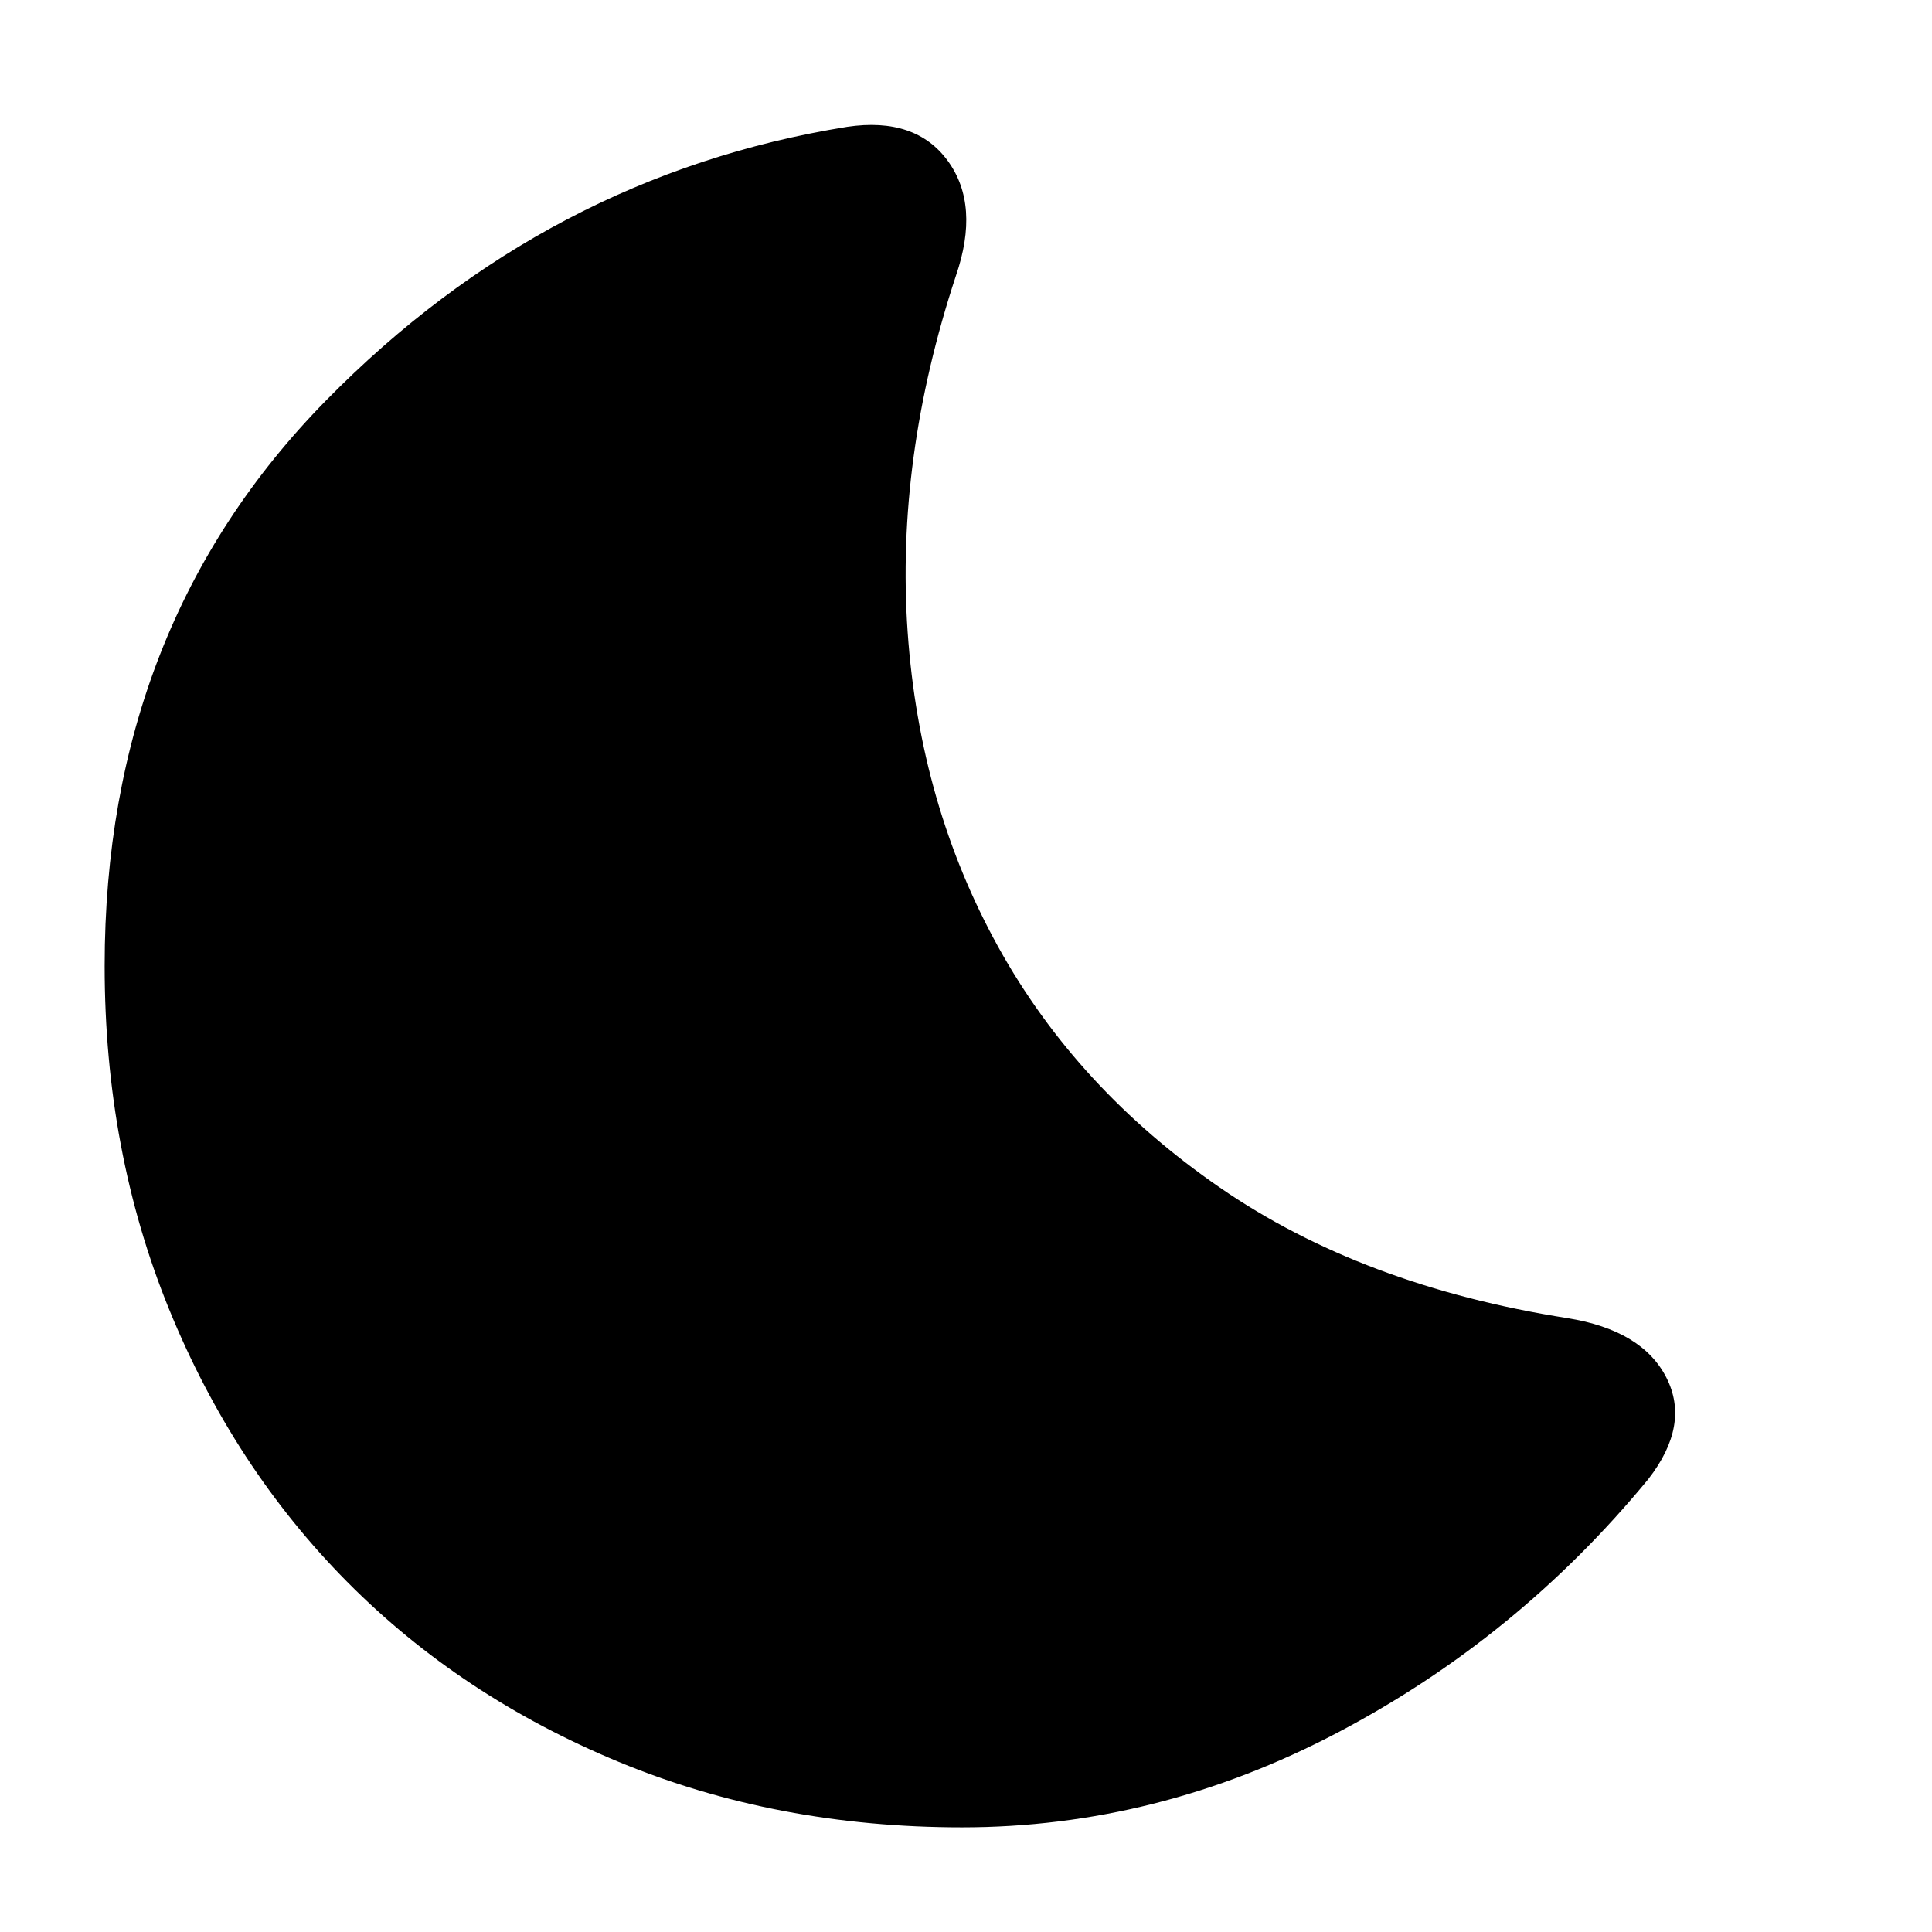
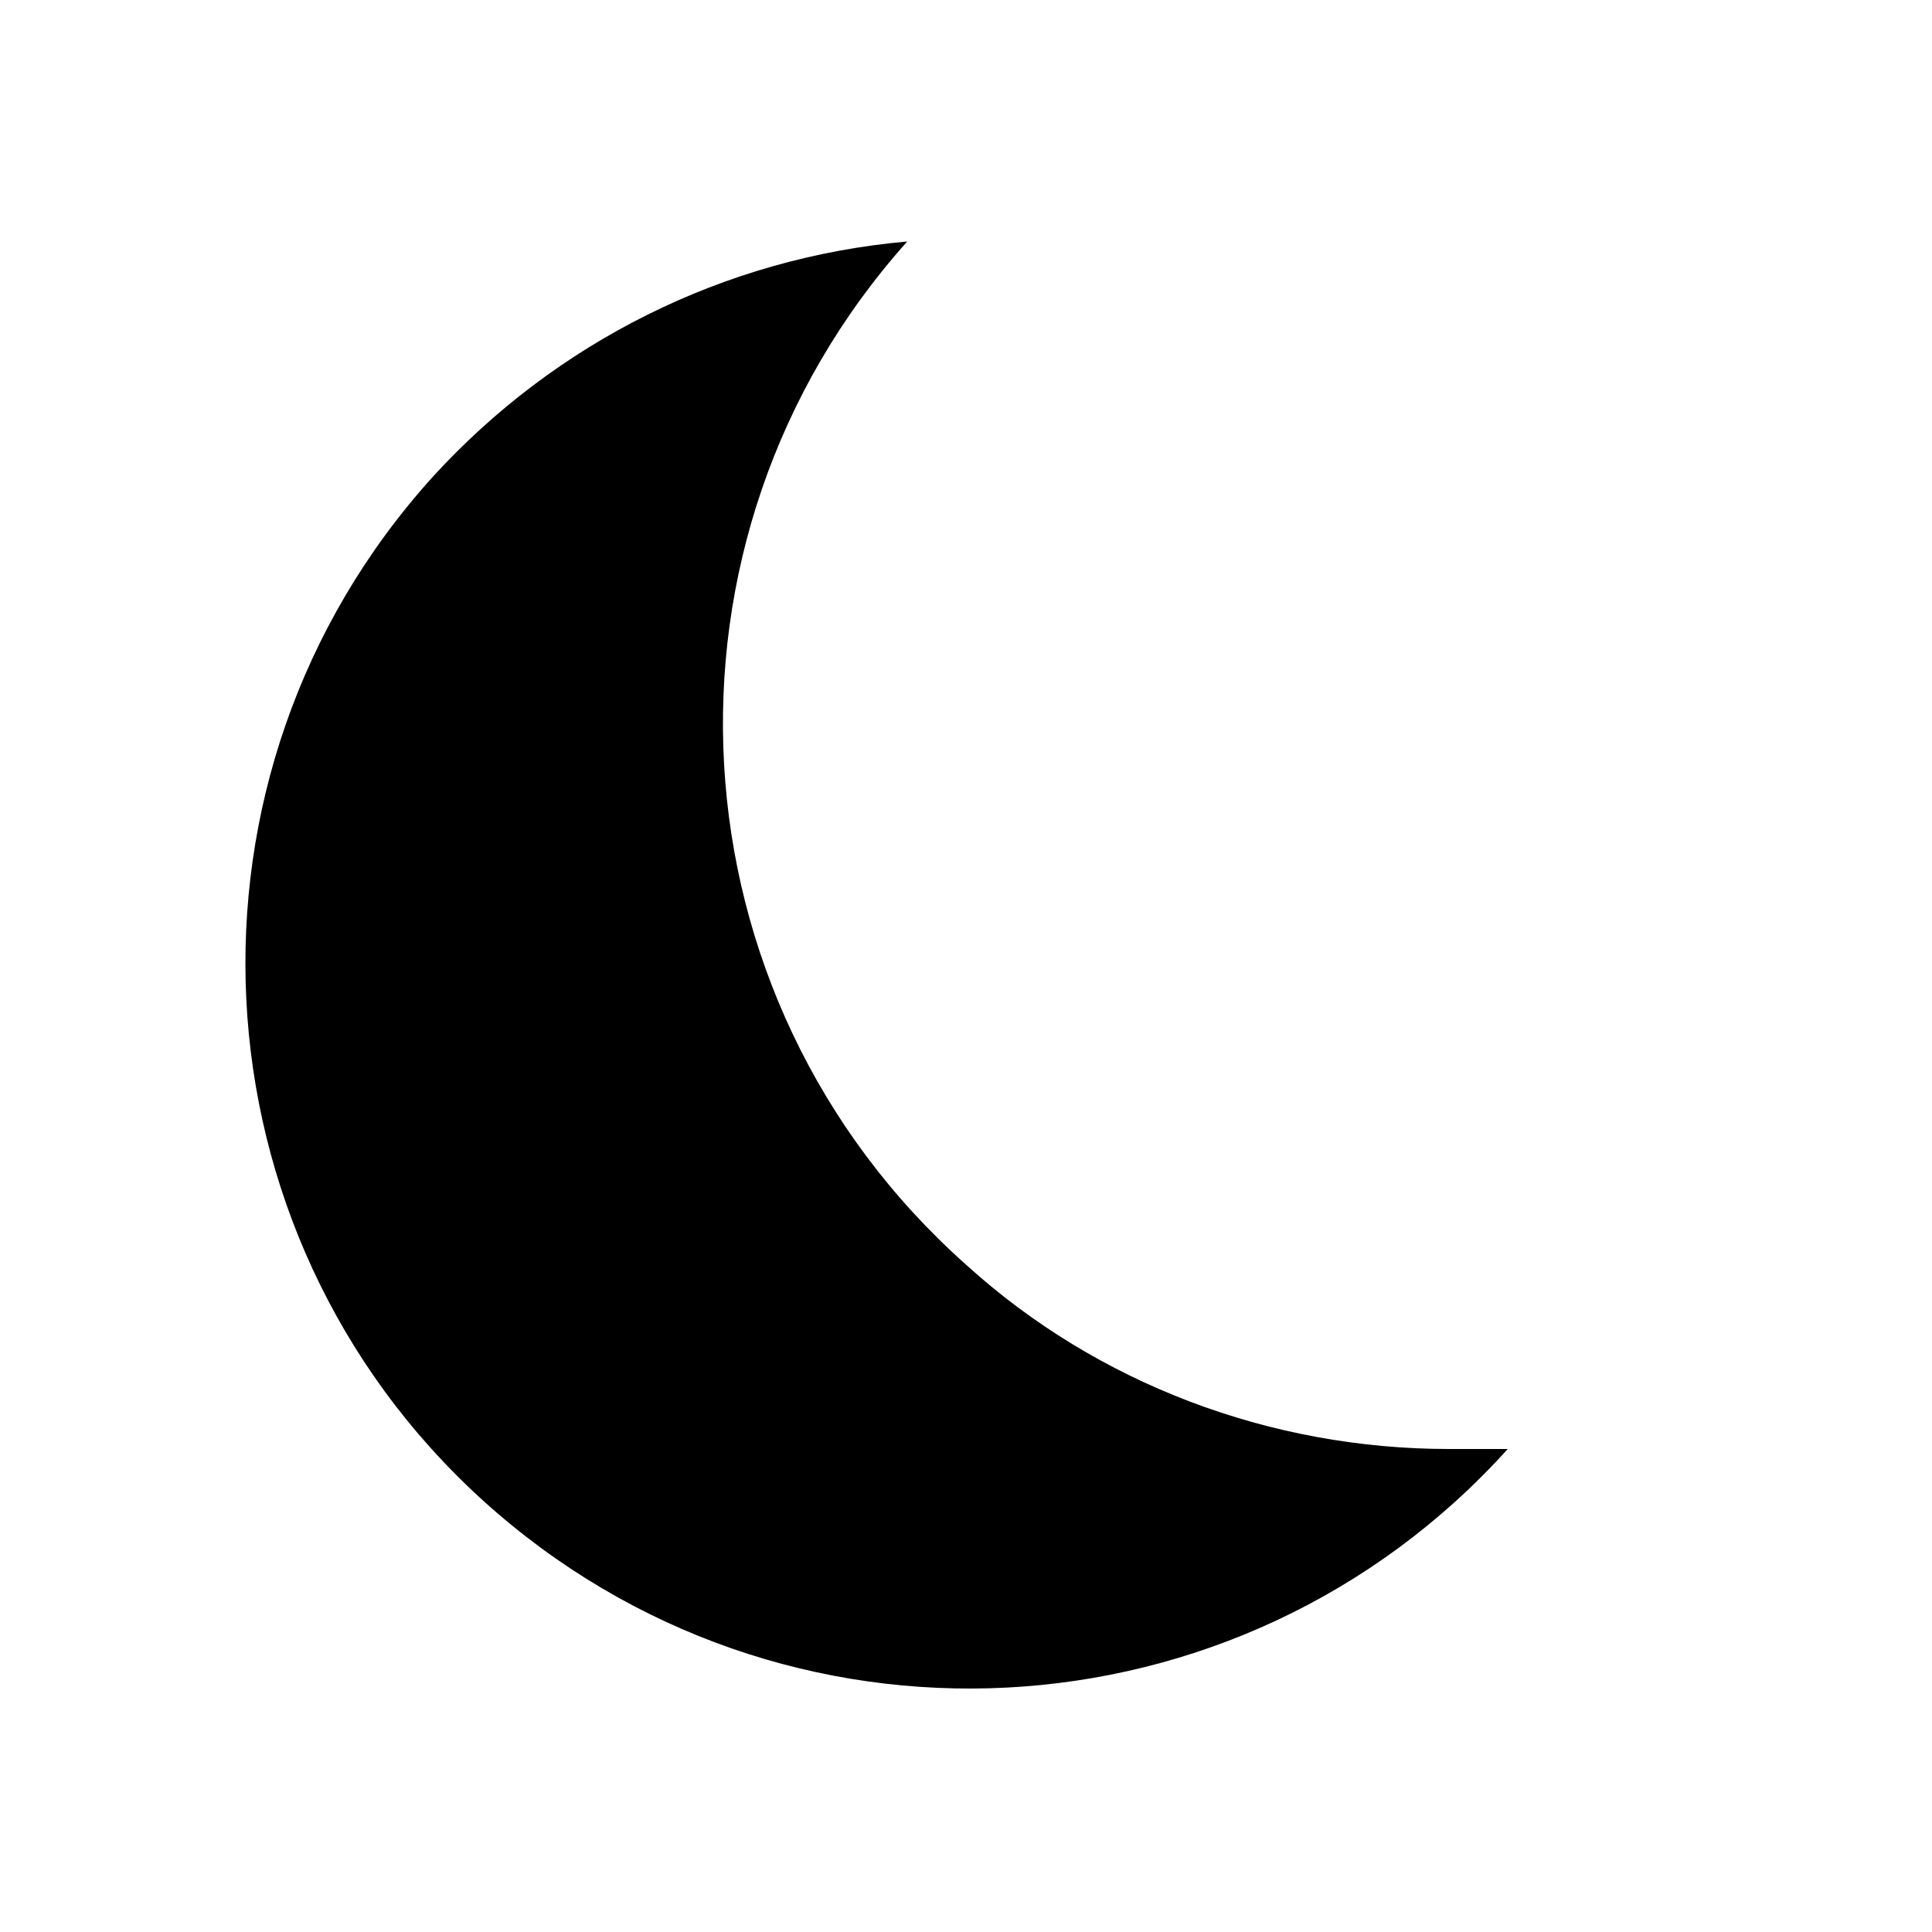
- <svg xmlns="http://www.w3.org/2000/svg" height="48" width="48">
-   <path d="M40.95 36.75q-3.25 3.95-7.725 6.3Q28.75 45.4 23.9 45.4q-4.6 0-8.525-1.625-3.925-1.625-6.75-4.475Q5.8 36.45 4.2 32.525 2.6 28.6 2.6 24q0-8.45 5.5-14.05 5.5-5.6 12.95-6.8 1.7-.25 2.5.85t.2 2.85q-1.5 4.55-1.2 8.85.3 4.3 2.25 7.825 1.95 3.525 5.5 5.975 3.55 2.45 8.65 3.25 1.85.3 2.45 1.475.6 1.175-.45 2.525Z" />
+ <svg xmlns="http://www.w3.org/2000/svg" viewBox="0 0 24 24">
+   <path d="M18.73,18C15.4,21.69 9.71,22 6,18.64C2.33,15.31 2.04,9.62 5.37,5.93C6.9,4.25 9,3.2 11.27,3C7.96,6.7 8.27,12.39 12,15.71C13.63,17.19 15.78,18 18,18C18.25,18 18.5,18 18.73,18Z" />
</svg>
